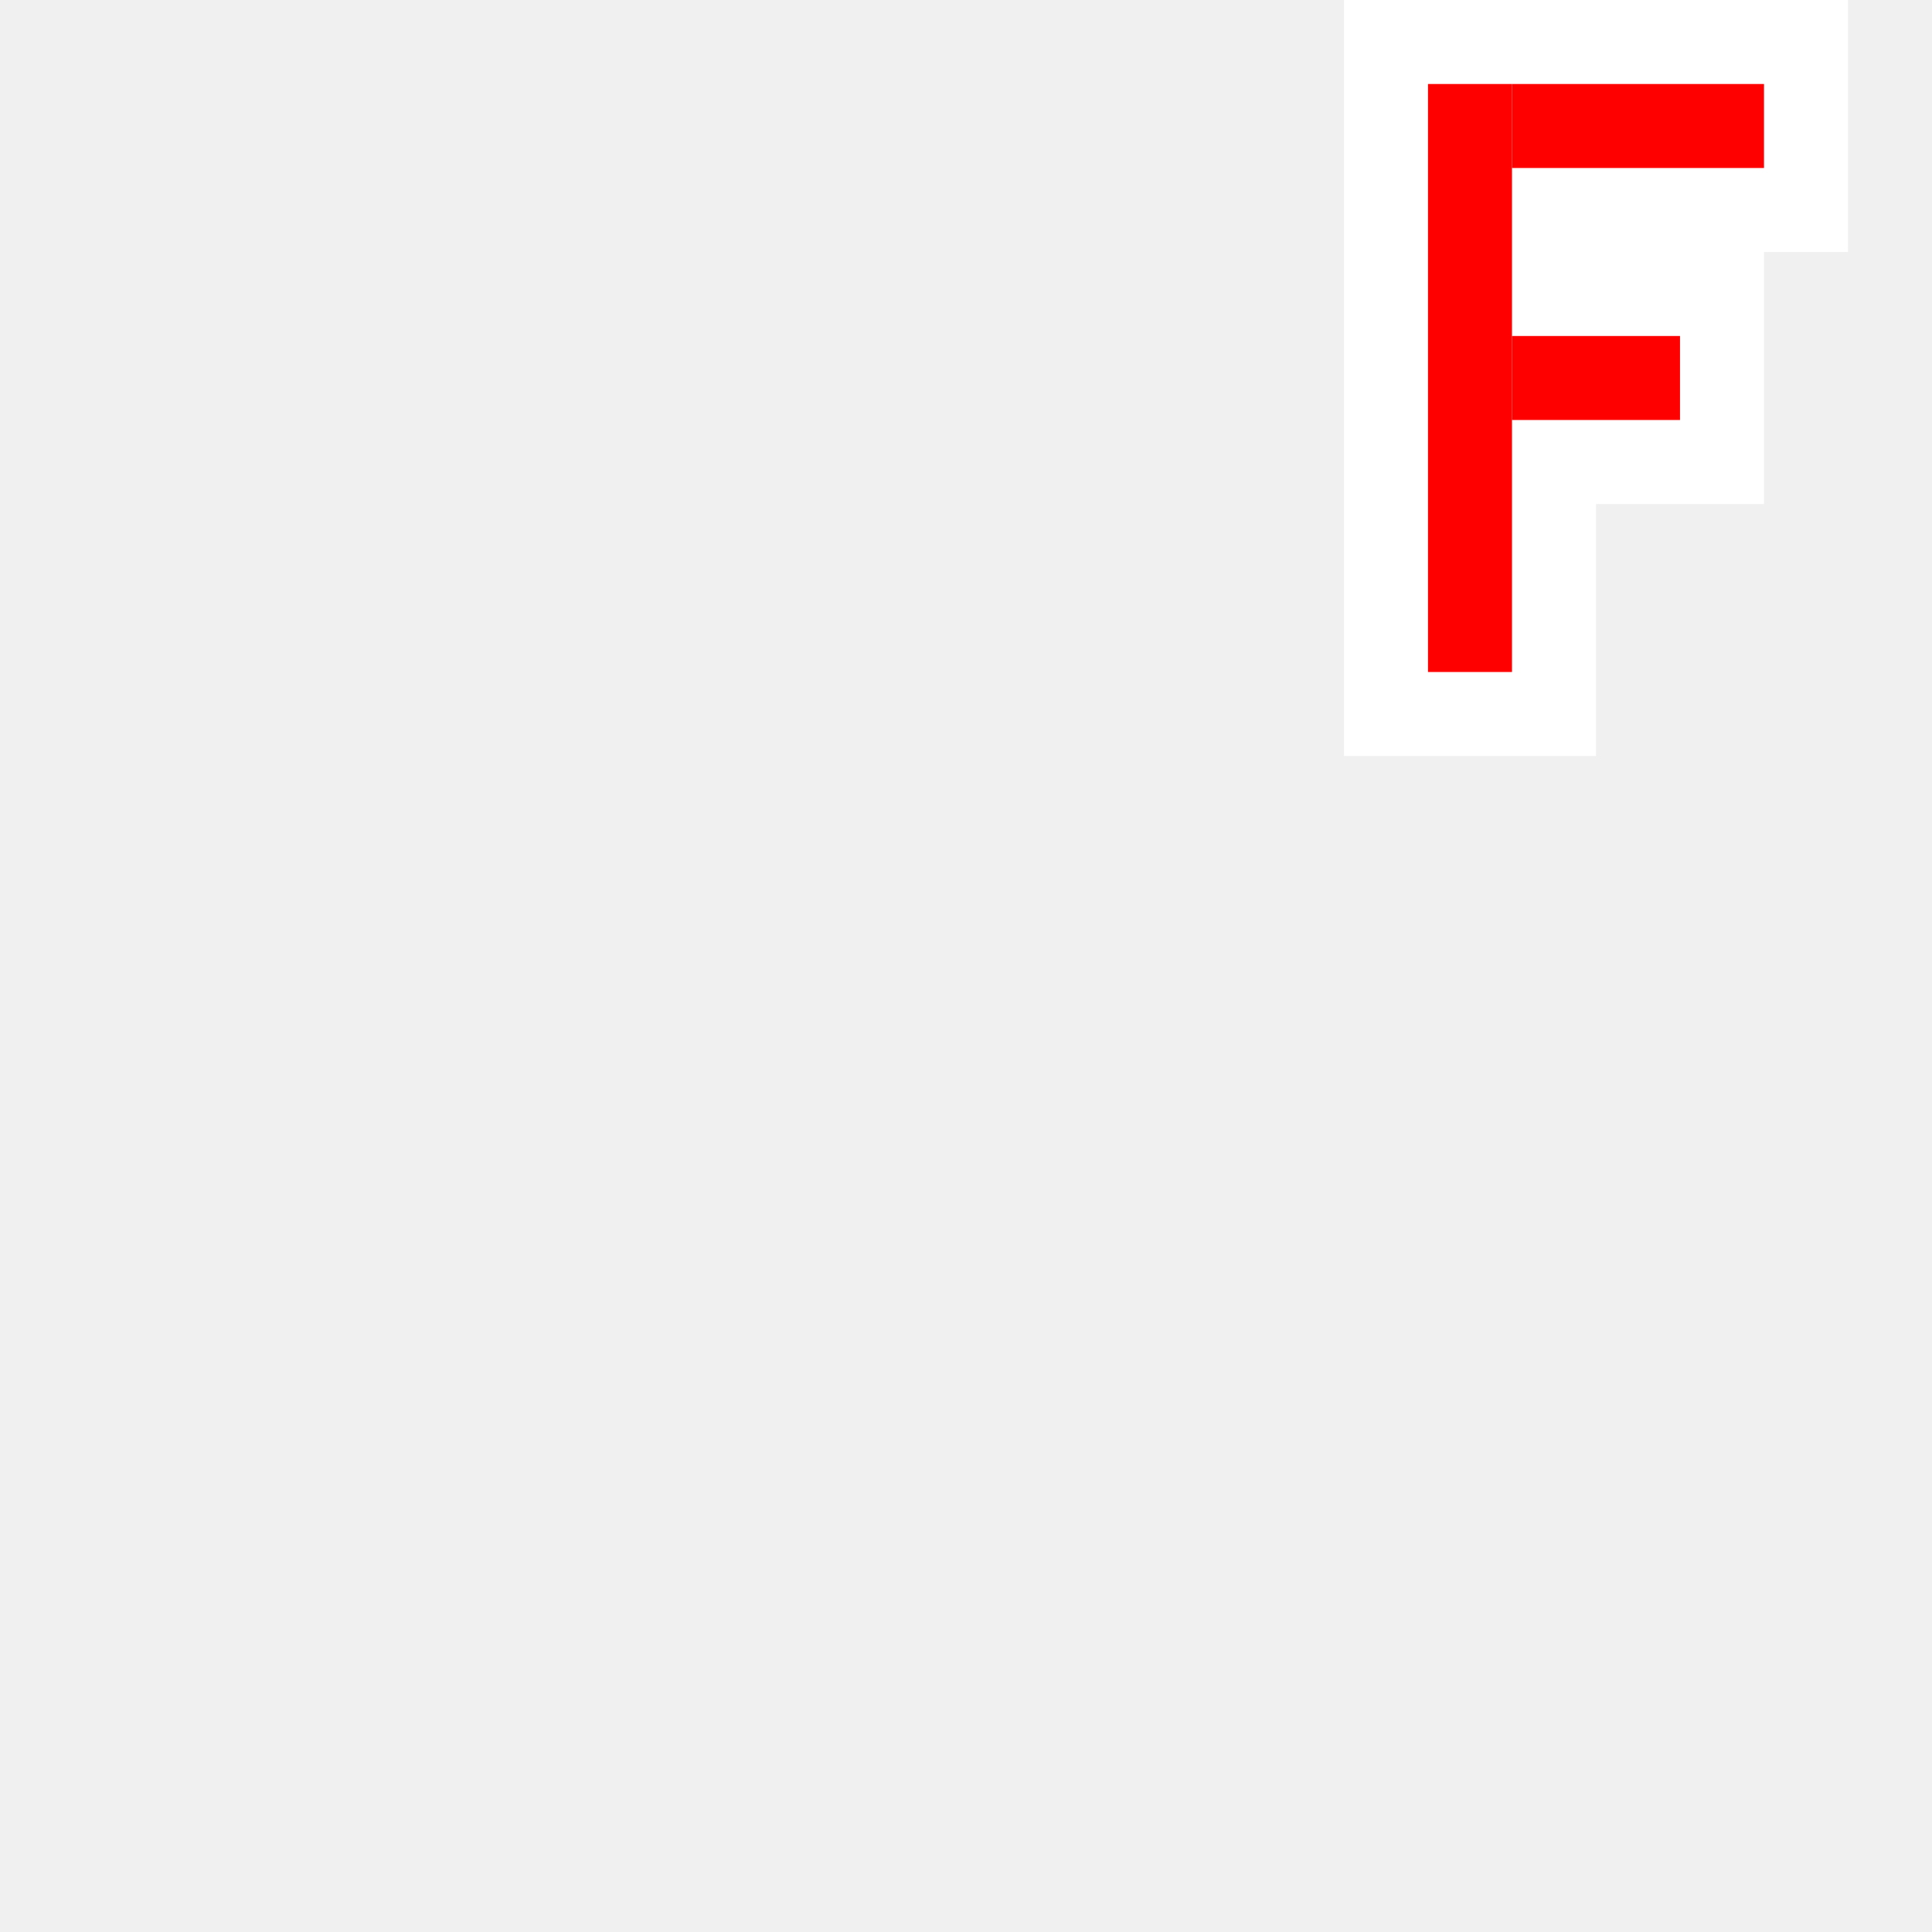
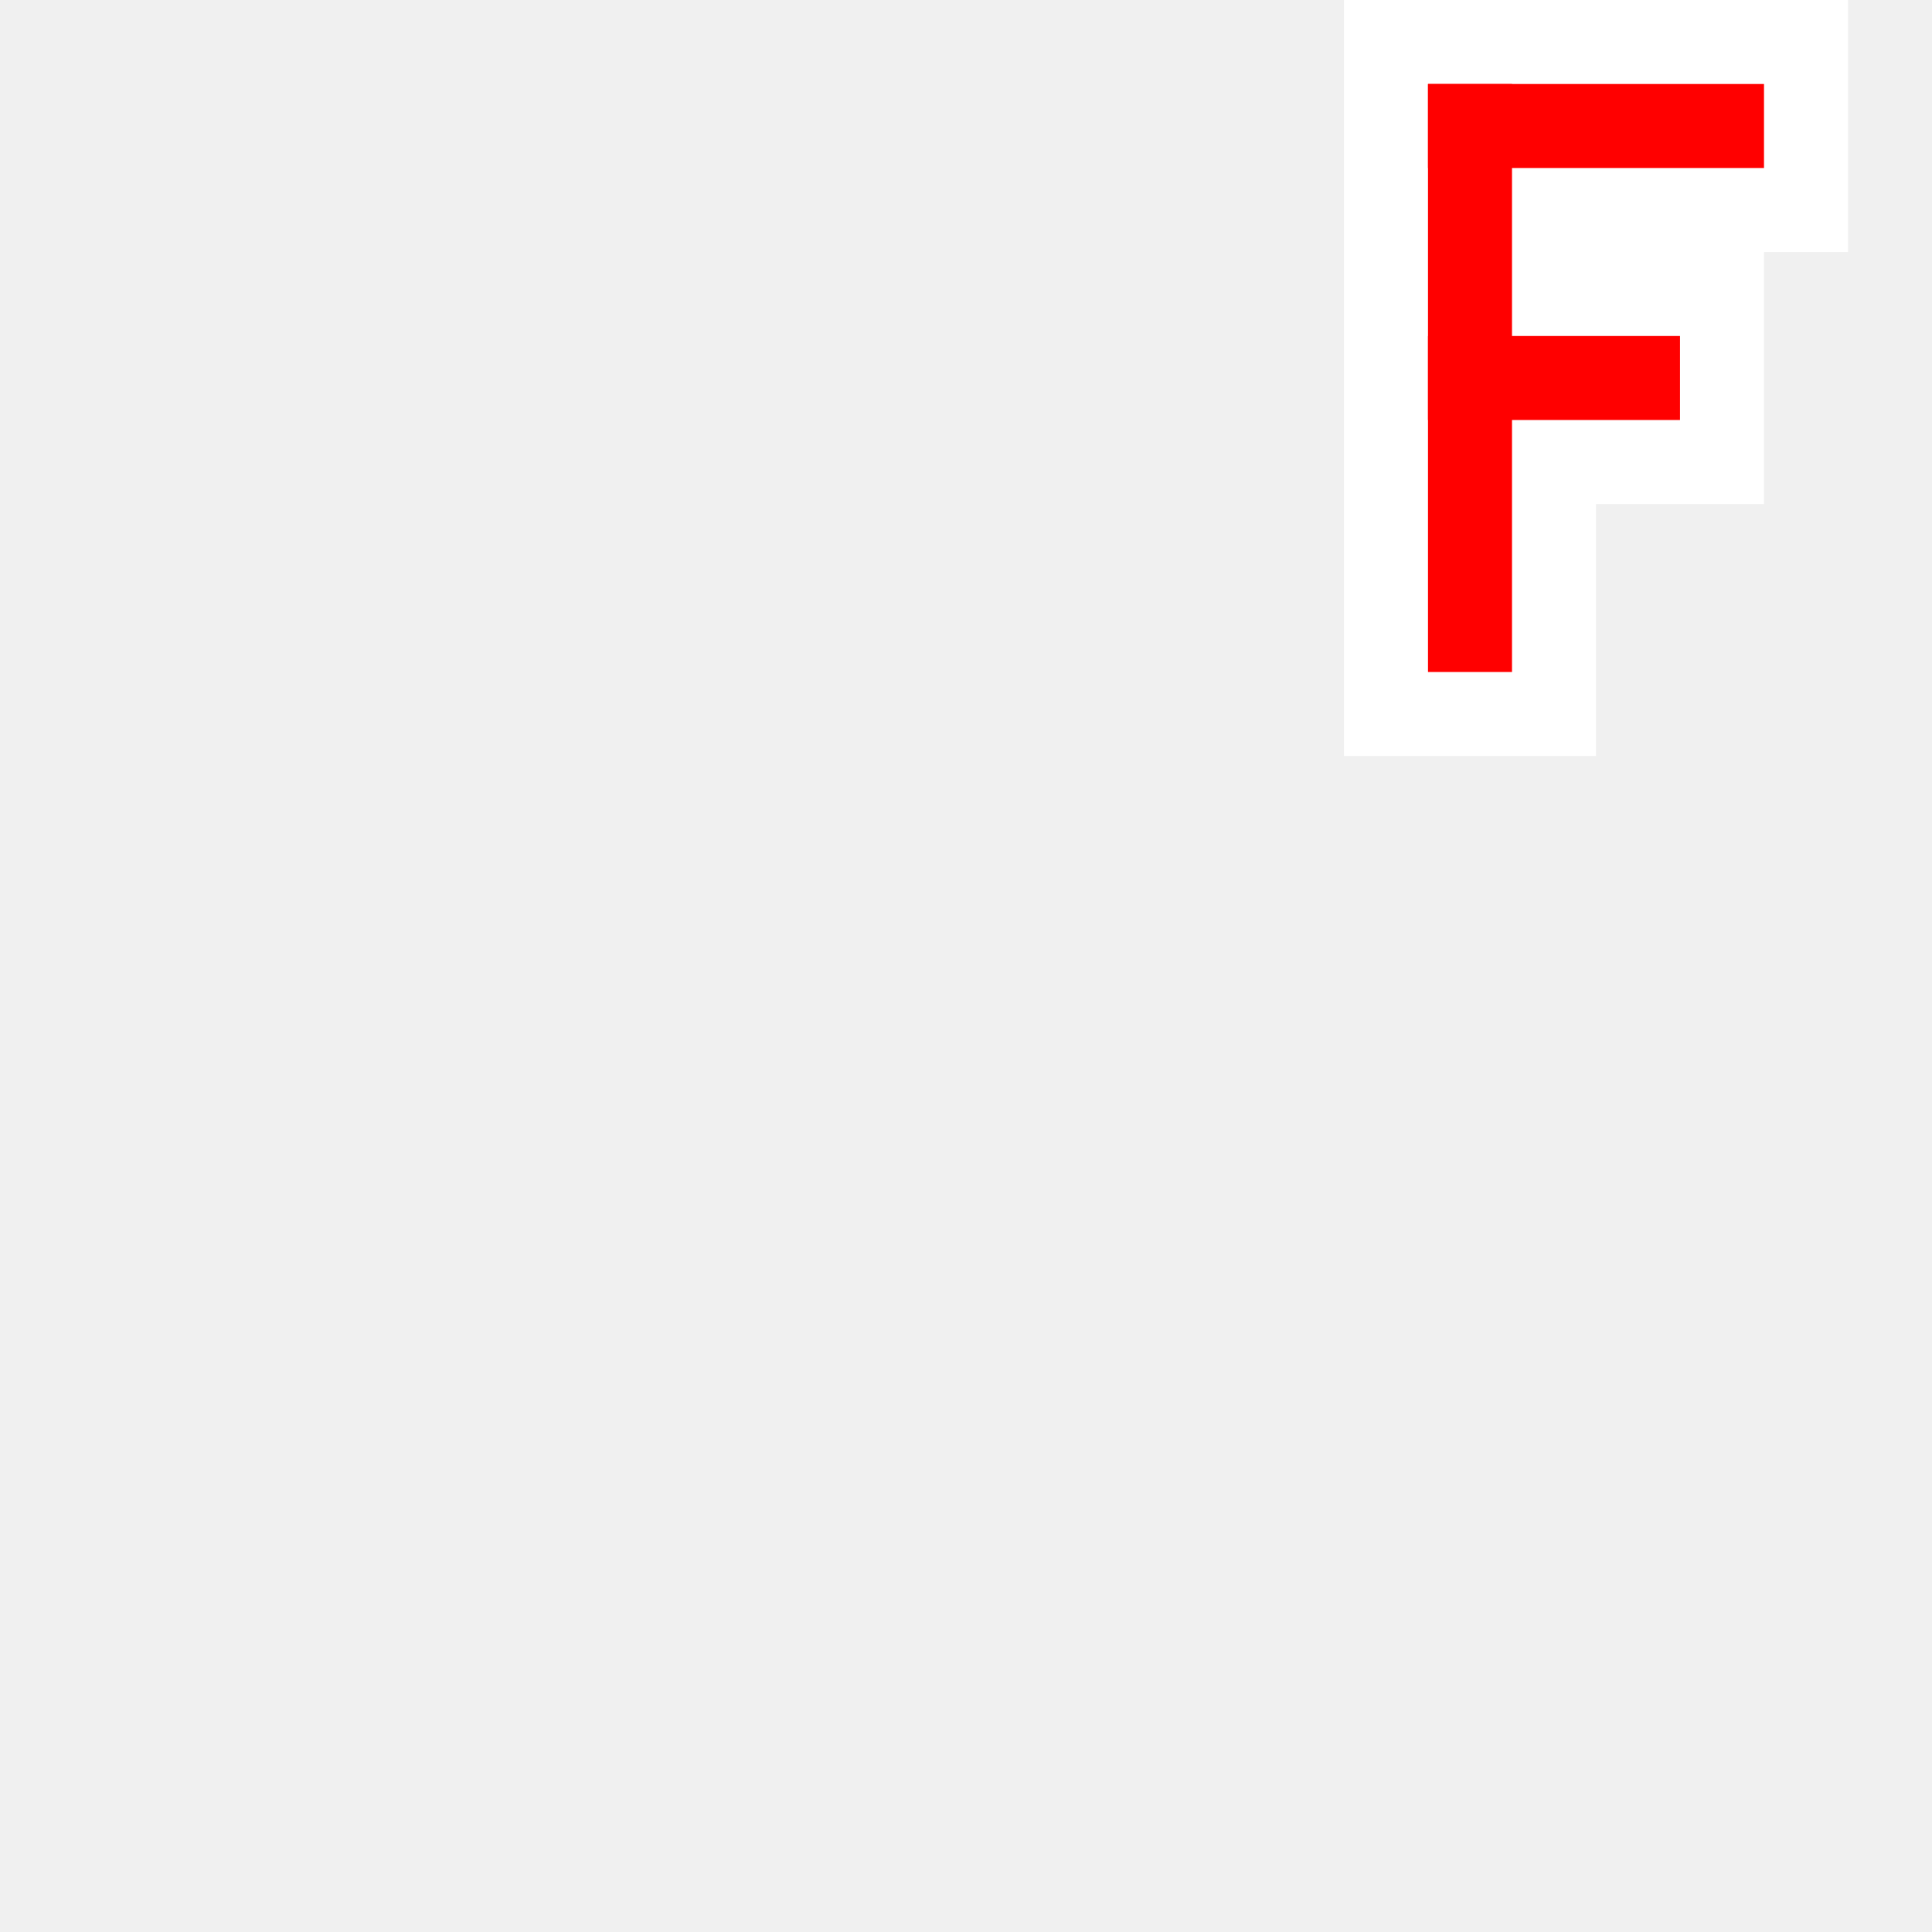
<svg xmlns="http://www.w3.org/2000/svg" width="23" height="23" viewBox="0 0 23 23" id="svg2" version="1.1">
  <defs id="defs4" />
  <g id="layer1" transform="translate(0,-1029.362)">
    <rect style="color:#000000;clip-rule:nonzero;display:inline;overflow:visible;visibility:visible;opacity:1;isolation:auto;mix-blend-mode:normal;color-interpolation:sRGB;color-interpolation-filters:linearRGB;solid-color:#000000;solid-opacity:1;fill:#ffffff;fill-opacity:1;fill-rule:evenodd;stroke:none;stroke-width:1.3;stroke-linecap:butt;stroke-linejoin:miter;stroke-miterlimit:4;stroke-dasharray:none;stroke-dashoffset:0;stroke-opacity:1;color-rendering:auto;image-rendering:auto;shape-rendering:auto;text-rendering:auto;enable-background:accumulate" id="rect4144" width="4" height="3" x="18" y="1029.362" />
    <rect style="color:#000000;clip-rule:nonzero;display:inline;overflow:visible;visibility:visible;opacity:1;isolation:auto;mix-blend-mode:normal;color-interpolation:sRGB;color-interpolation-filters:linearRGB;solid-color:#000000;solid-opacity:1;fill:#ffffff;fill-opacity:1;fill-rule:evenodd;stroke:none;stroke-width:1.3;stroke-linecap:butt;stroke-linejoin:miter;stroke-miterlimit:4;stroke-dasharray:none;stroke-dashoffset:0;stroke-opacity:1;color-rendering:auto;image-rendering:auto;shape-rendering:auto;text-rendering:auto;enable-background:accumulate" id="rect4146" width="3" height="4" x="18" y="1031.362" />
    <rect style="color:#000000;clip-rule:nonzero;display:inline;overflow:visible;visibility:visible;opacity:1;isolation:auto;mix-blend-mode:normal;color-interpolation:sRGB;color-interpolation-filters:linearRGB;solid-color:#000000;solid-opacity:1;fill:#ffffff;fill-opacity:1;fill-rule:evenodd;stroke:none;stroke-width:1.3;stroke-linecap:butt;stroke-linejoin:miter;stroke-miterlimit:4;stroke-dasharray:none;stroke-dashoffset:0;stroke-opacity:1;color-rendering:auto;image-rendering:auto;shape-rendering:auto;text-rendering:auto;enable-background:accumulate" id="rect4166" width="3" height="9" x="16" y="1029.362" />
    <rect style="color:#000000;clip-rule:nonzero;display:inline;overflow:visible;visibility:visible;opacity:1;isolation:auto;mix-blend-mode:normal;color-interpolation:sRGB;color-interpolation-filters:linearRGB;solid-color:#000000;solid-opacity:1;fill:#ff0000;fill-opacity:1;fill-rule:evenodd;stroke:none;stroke-width:1.3;stroke-linecap:butt;stroke-linejoin:miter;stroke-miterlimit:4;stroke-dasharray:none;stroke-dashoffset:0;stroke-opacity:1;color-rendering:auto;image-rendering:auto;shape-rendering:auto;text-rendering:auto;enable-background:accumulate" id="rect4149" width="1" height="7" x="17" y="1030.362" />
-     <rect style="color:#000000;clip-rule:nonzero;display:inline;overflow:visible;visibility:visible;opacity:1;isolation:auto;mix-blend-mode:normal;color-interpolation:sRGB;color-interpolation-filters:linearRGB;solid-color:#000000;solid-opacity:1;fill:#ff0000;fill-opacity:1;fill-rule:evenodd;stroke:none;stroke-width:1.3;stroke-linecap:butt;stroke-linejoin:miter;stroke-miterlimit:4;stroke-dasharray:none;stroke-dashoffset:0;stroke-opacity:1;color-rendering:auto;image-rendering:auto;shape-rendering:auto;text-rendering:auto;enable-background:accumulate" id="rect4140" width="3" height="1" x="18" y="1030.362" />
-     <rect style="color:#000000;clip-rule:nonzero;display:inline;overflow:visible;visibility:visible;opacity:1;isolation:auto;mix-blend-mode:normal;color-interpolation:sRGB;color-interpolation-filters:linearRGB;solid-color:#000000;solid-opacity:1;fill:#ff0000;fill-opacity:1;fill-rule:evenodd;stroke:none;stroke-width:1.3;stroke-linecap:butt;stroke-linejoin:miter;stroke-miterlimit:4;stroke-dasharray:none;stroke-dashoffset:0;stroke-opacity:1;color-rendering:auto;image-rendering:auto;shape-rendering:auto;text-rendering:auto;enable-background:accumulate" id="rect4142" width="2" height="1" x="18" y="1033.362" />
+     <rect style="color:#000000;clip-rule:nonzero;display:inline;overflow:visible;visibility:visible;opacity:1;isolation:auto;mix-blend-mode:normal;color-interpolation:sRGB;color-interpolation-filters:linearRGB;solid-color:#000000;solid-opacity:1;fill:#ff0000;fill-opacity:1;fill-rule:evenodd;stroke:none;stroke-width:1.3;stroke-linecap:butt;stroke-linejoin:miter;stroke-miterlimit:4;stroke-dasharray:none;stroke-dashoffset:0;stroke-opacity:1;color-rendering:auto;image-rendering:auto;shape-rendering:auto;text-rendering:auto;enable-background:accumulate" id="rect4140" width="4" height="1" x="17" y="1030.362" />
+     <rect style="color:#000000;clip-rule:nonzero;display:inline;overflow:visible;visibility:visible;opacity:1;isolation:auto;mix-blend-mode:normal;color-interpolation:sRGB;color-interpolation-filters:linearRGB;solid-color:#000000;solid-opacity:1;fill:#ff0000;fill-opacity:1;fill-rule:evenodd;stroke:none;stroke-width:1.3;stroke-linecap:butt;stroke-linejoin:miter;stroke-miterlimit:4;stroke-dasharray:none;stroke-dashoffset:0;stroke-opacity:1;color-rendering:auto;image-rendering:auto;shape-rendering:auto;text-rendering:auto;enable-background:accumulate" id="rect4142" width="3" height="1" x="17" y="1033.362" />
  </g>
</svg>
